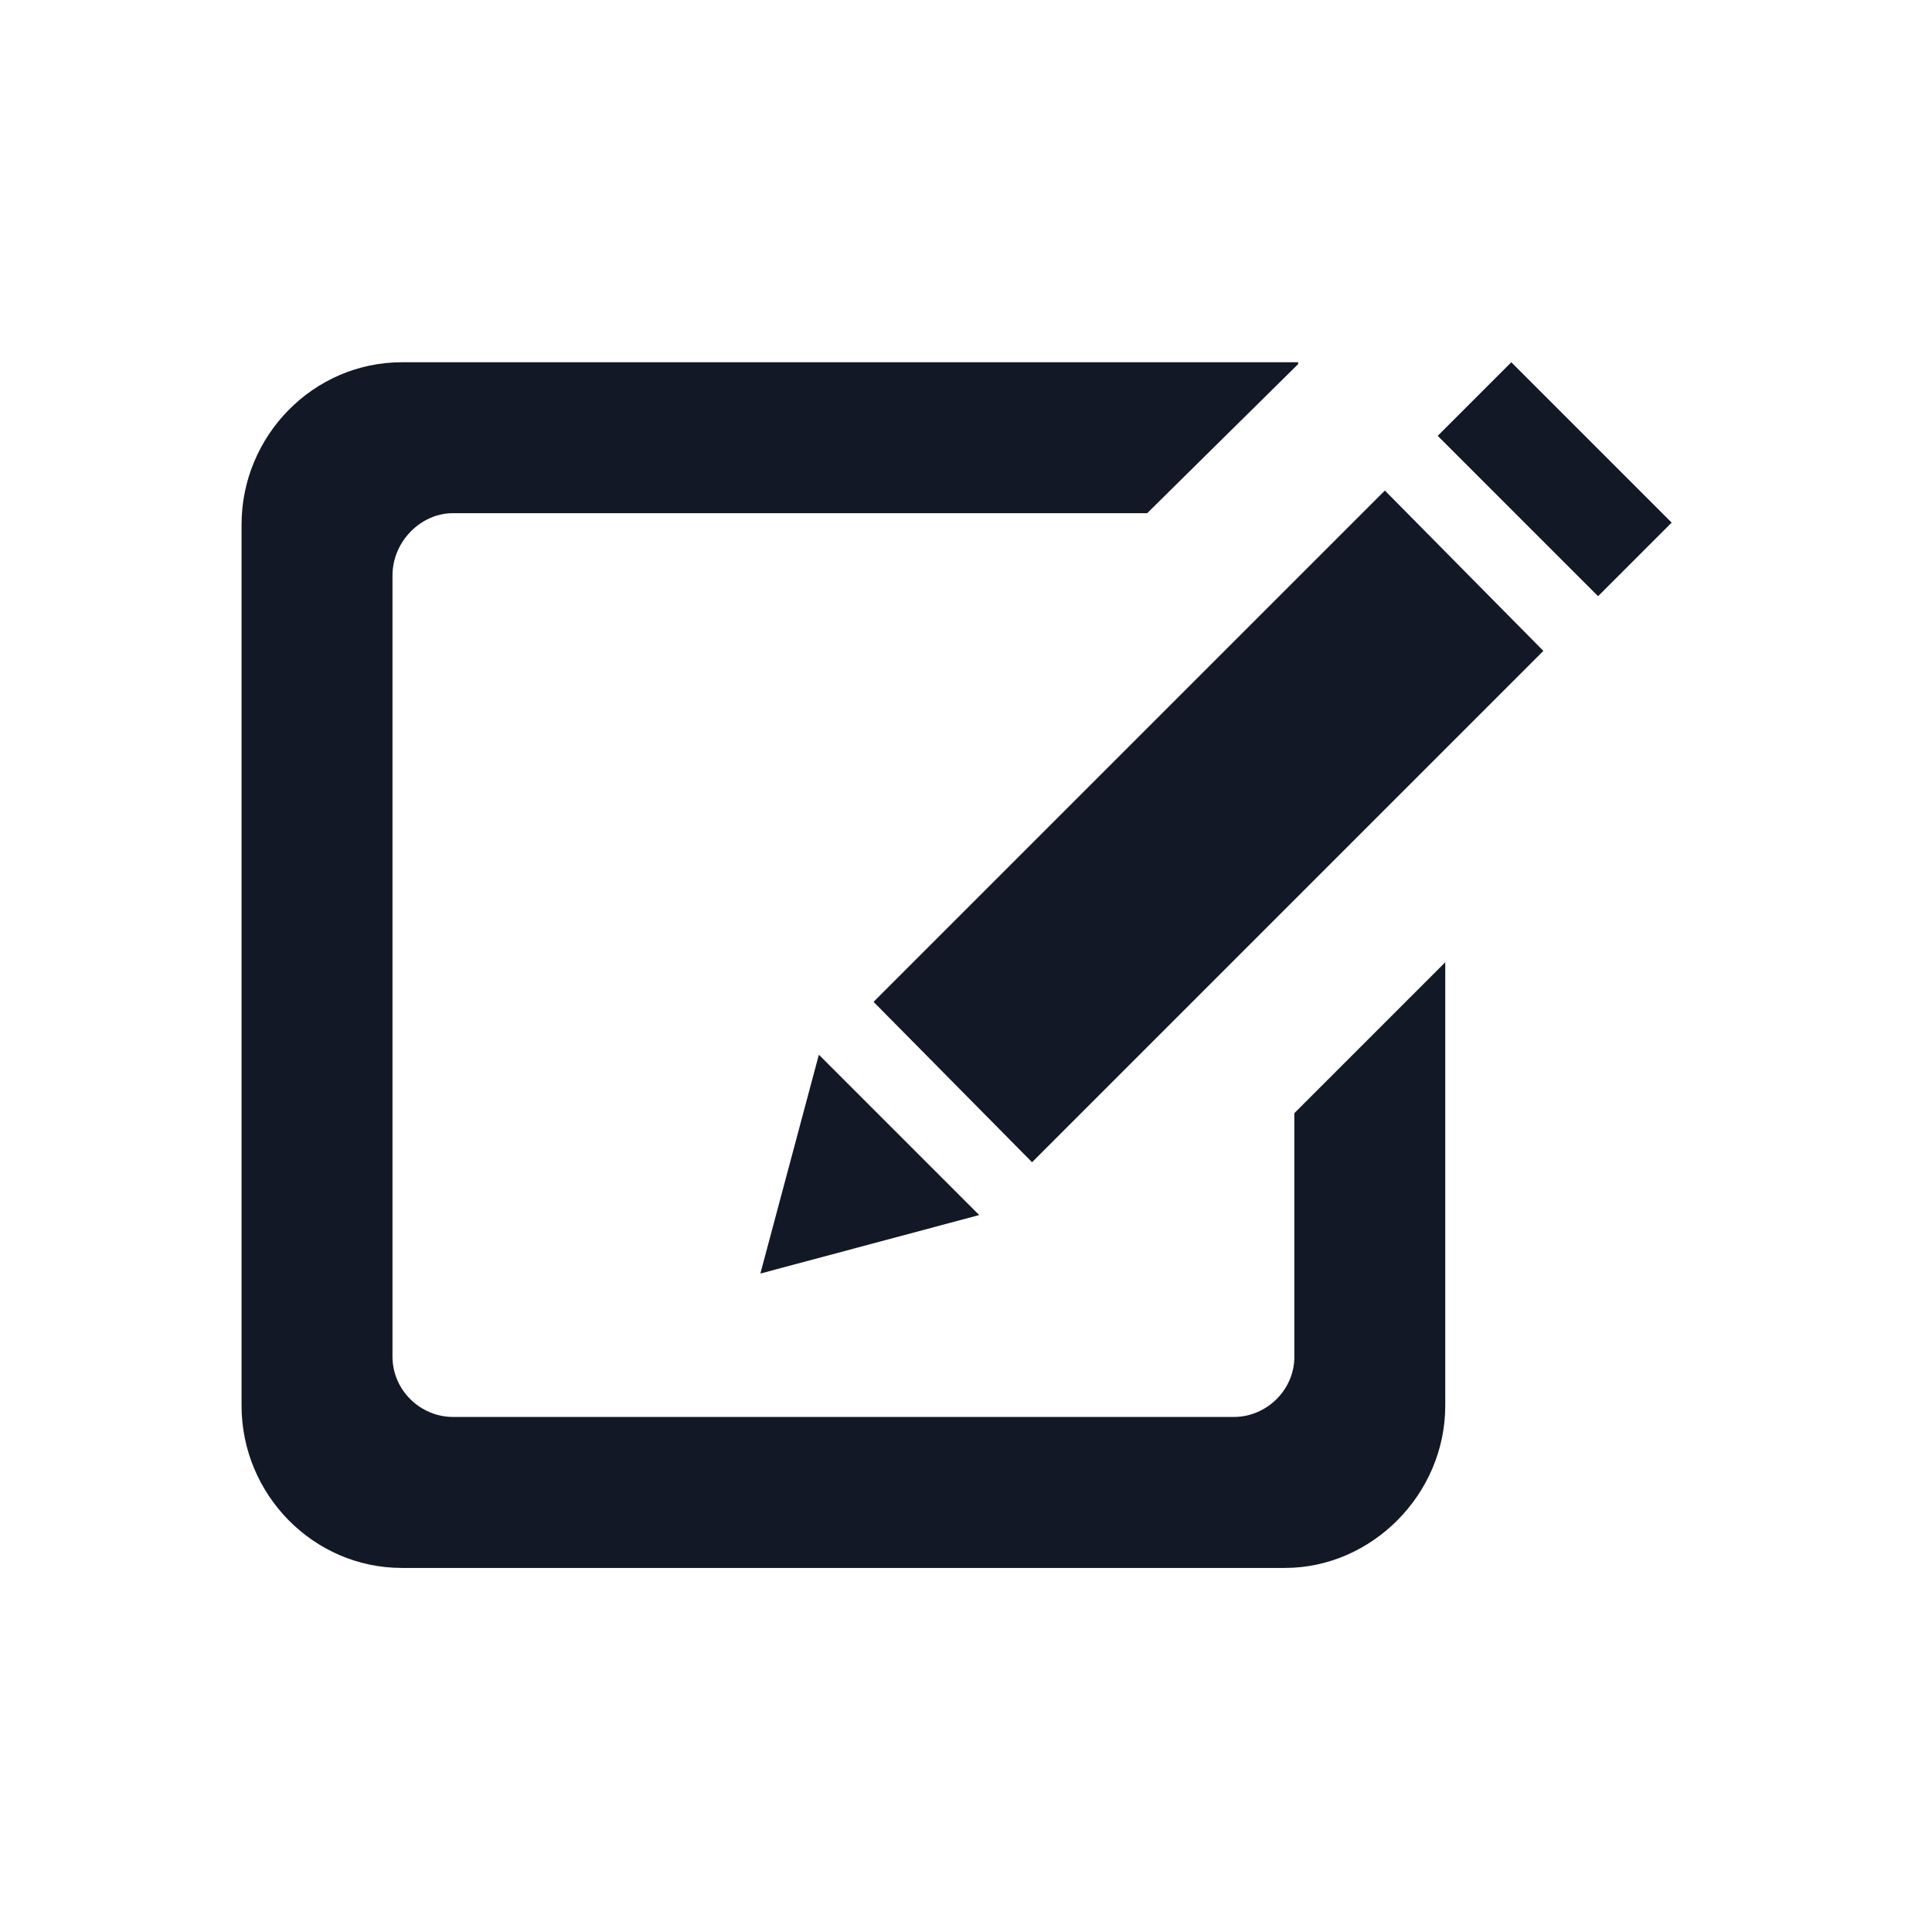
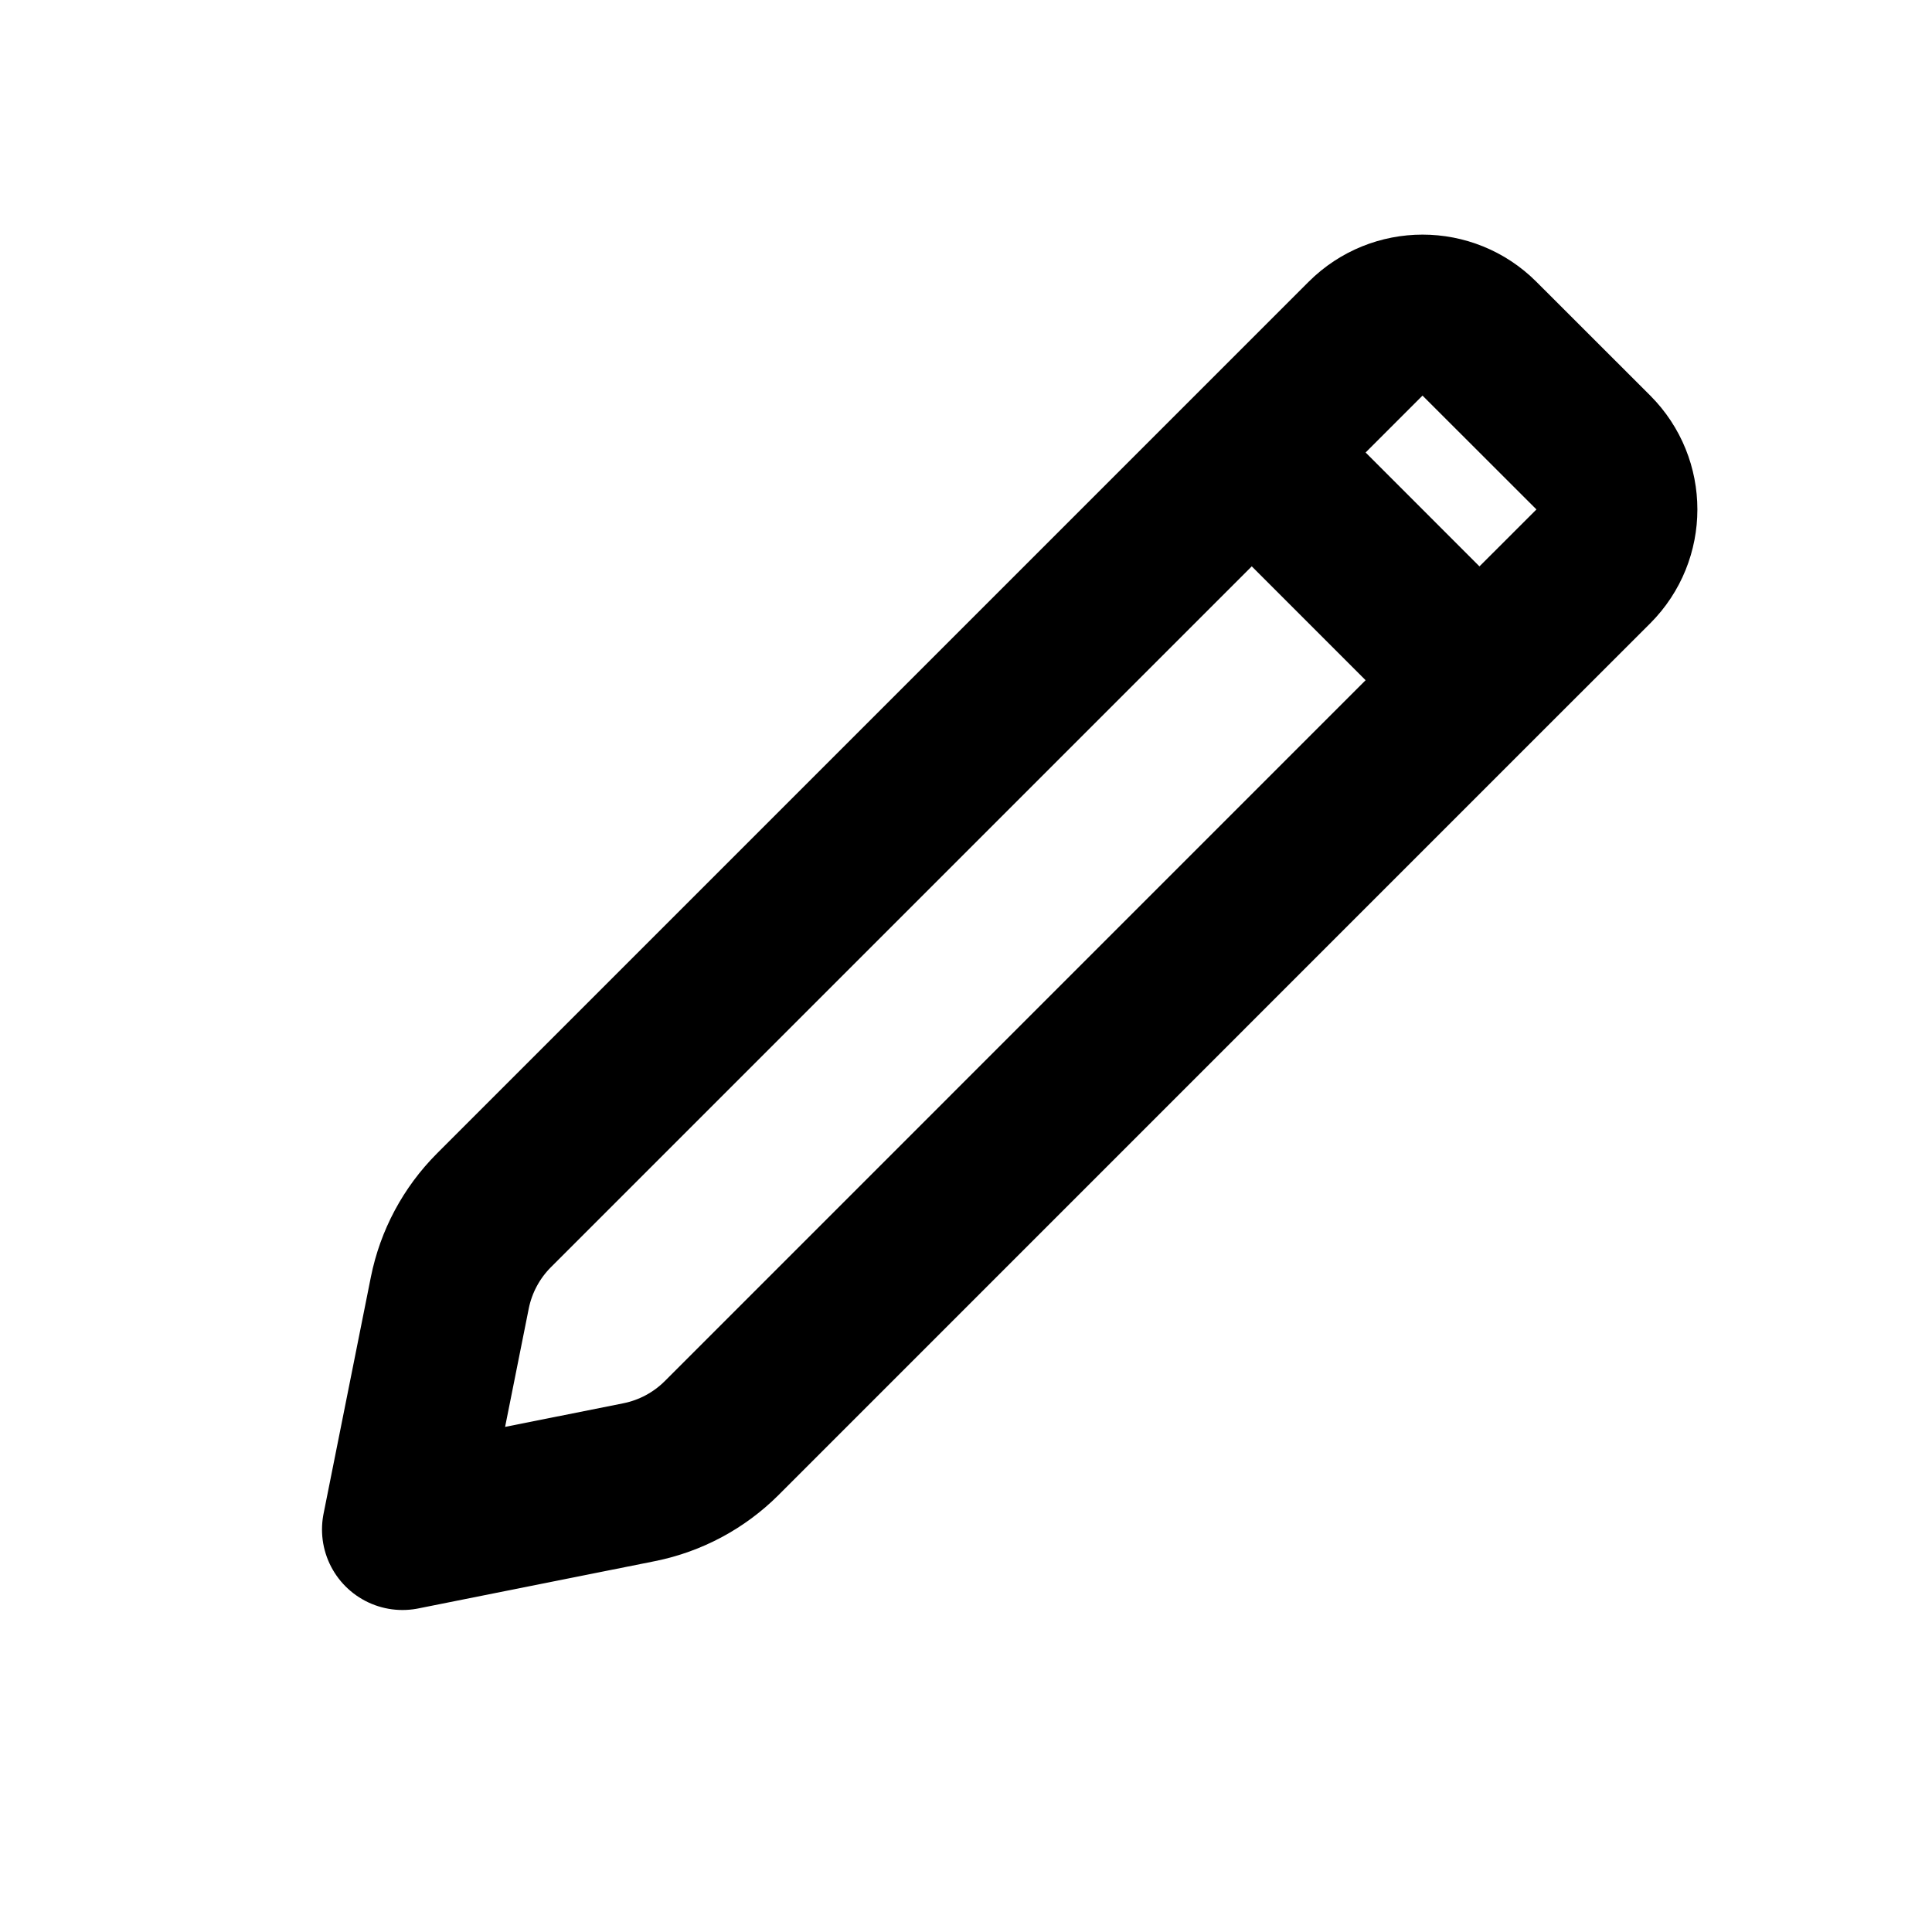
- <svg xmlns="http://www.w3.org/2000/svg" fill="#121826" width="800px" height="800px" viewBox="-4 0 32 32" version="1.1">
-   <path d="M17.438 22.469v-4.031l2.5-2.5v7.344c0 1.469-1.219 2.688-2.656 2.688h-14.625c-1.469 0-2.656-1.219-2.656-2.688v-14.594c0-1.469 1.188-2.688 2.656-2.688h14.844v0.031l-2.5 2.469h-11.5c-0.531 0-1 0.469-1 1.031v12.938c0 0.563 0.469 1 1 1h12.938c0.531 0 1-0.438 1-1zM19.813 7.219l2.656 2.656 1.219-1.219-2.656-2.656zM10.469 16.594l2.625 2.656 8.469-8.469-2.625-2.656zM8.594 21.094l3.625-0.969-2.656-2.656z" />
+ <svg xmlns="http://www.w3.org/2000/svg" width="800px" height="800px" viewBox="0 0 24 24" fill="none">
+   <path d="M18.378 8.45L8.964 17.865C8.684 18.144 8.329 18.334 7.942 18.412L5 19L5.588 16.058C5.666 15.671 5.856 15.316 6.135 15.036L15.55 5.621M18.378 8.45L19.793 7.036C20.183 6.645 20.183 6.012 19.793 5.621L18.378 4.207C17.988 3.817 17.355 3.817 16.964 4.207L15.55 5.621M18.378 8.45L15.55 5.621" stroke="#000000" stroke-width="2" stroke-linecap="round" stroke-linejoin="round" />
</svg>
